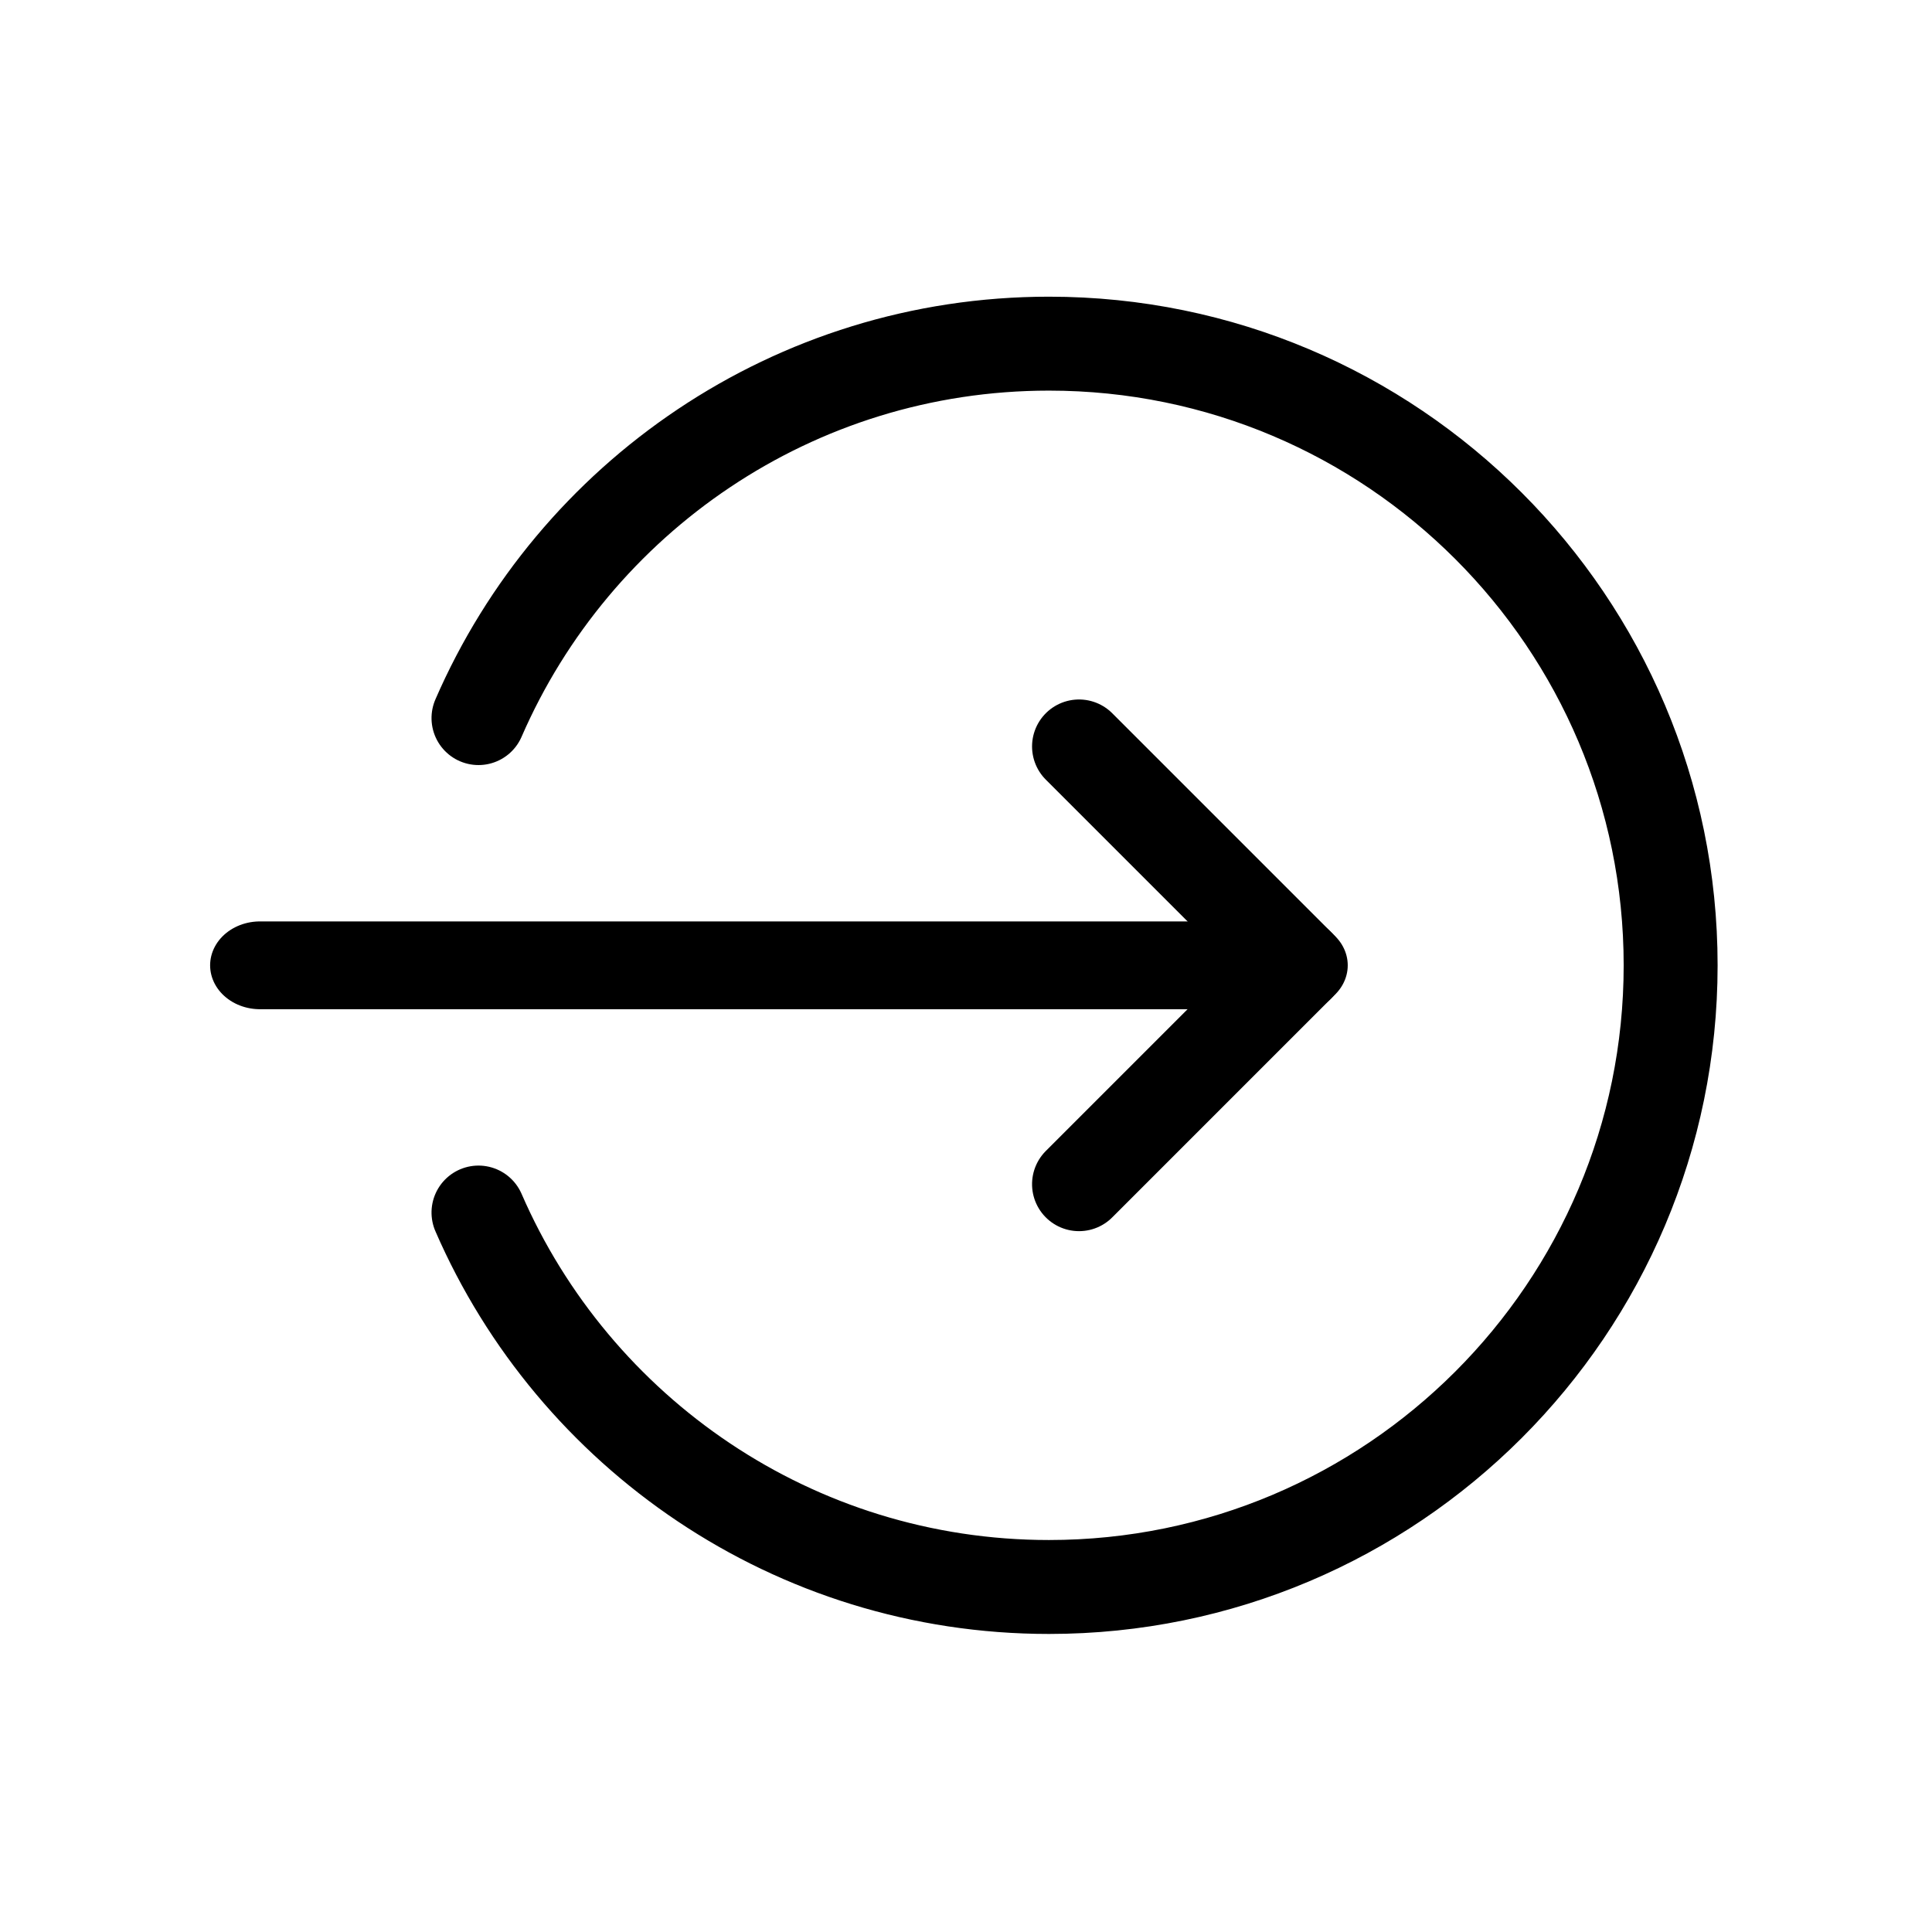
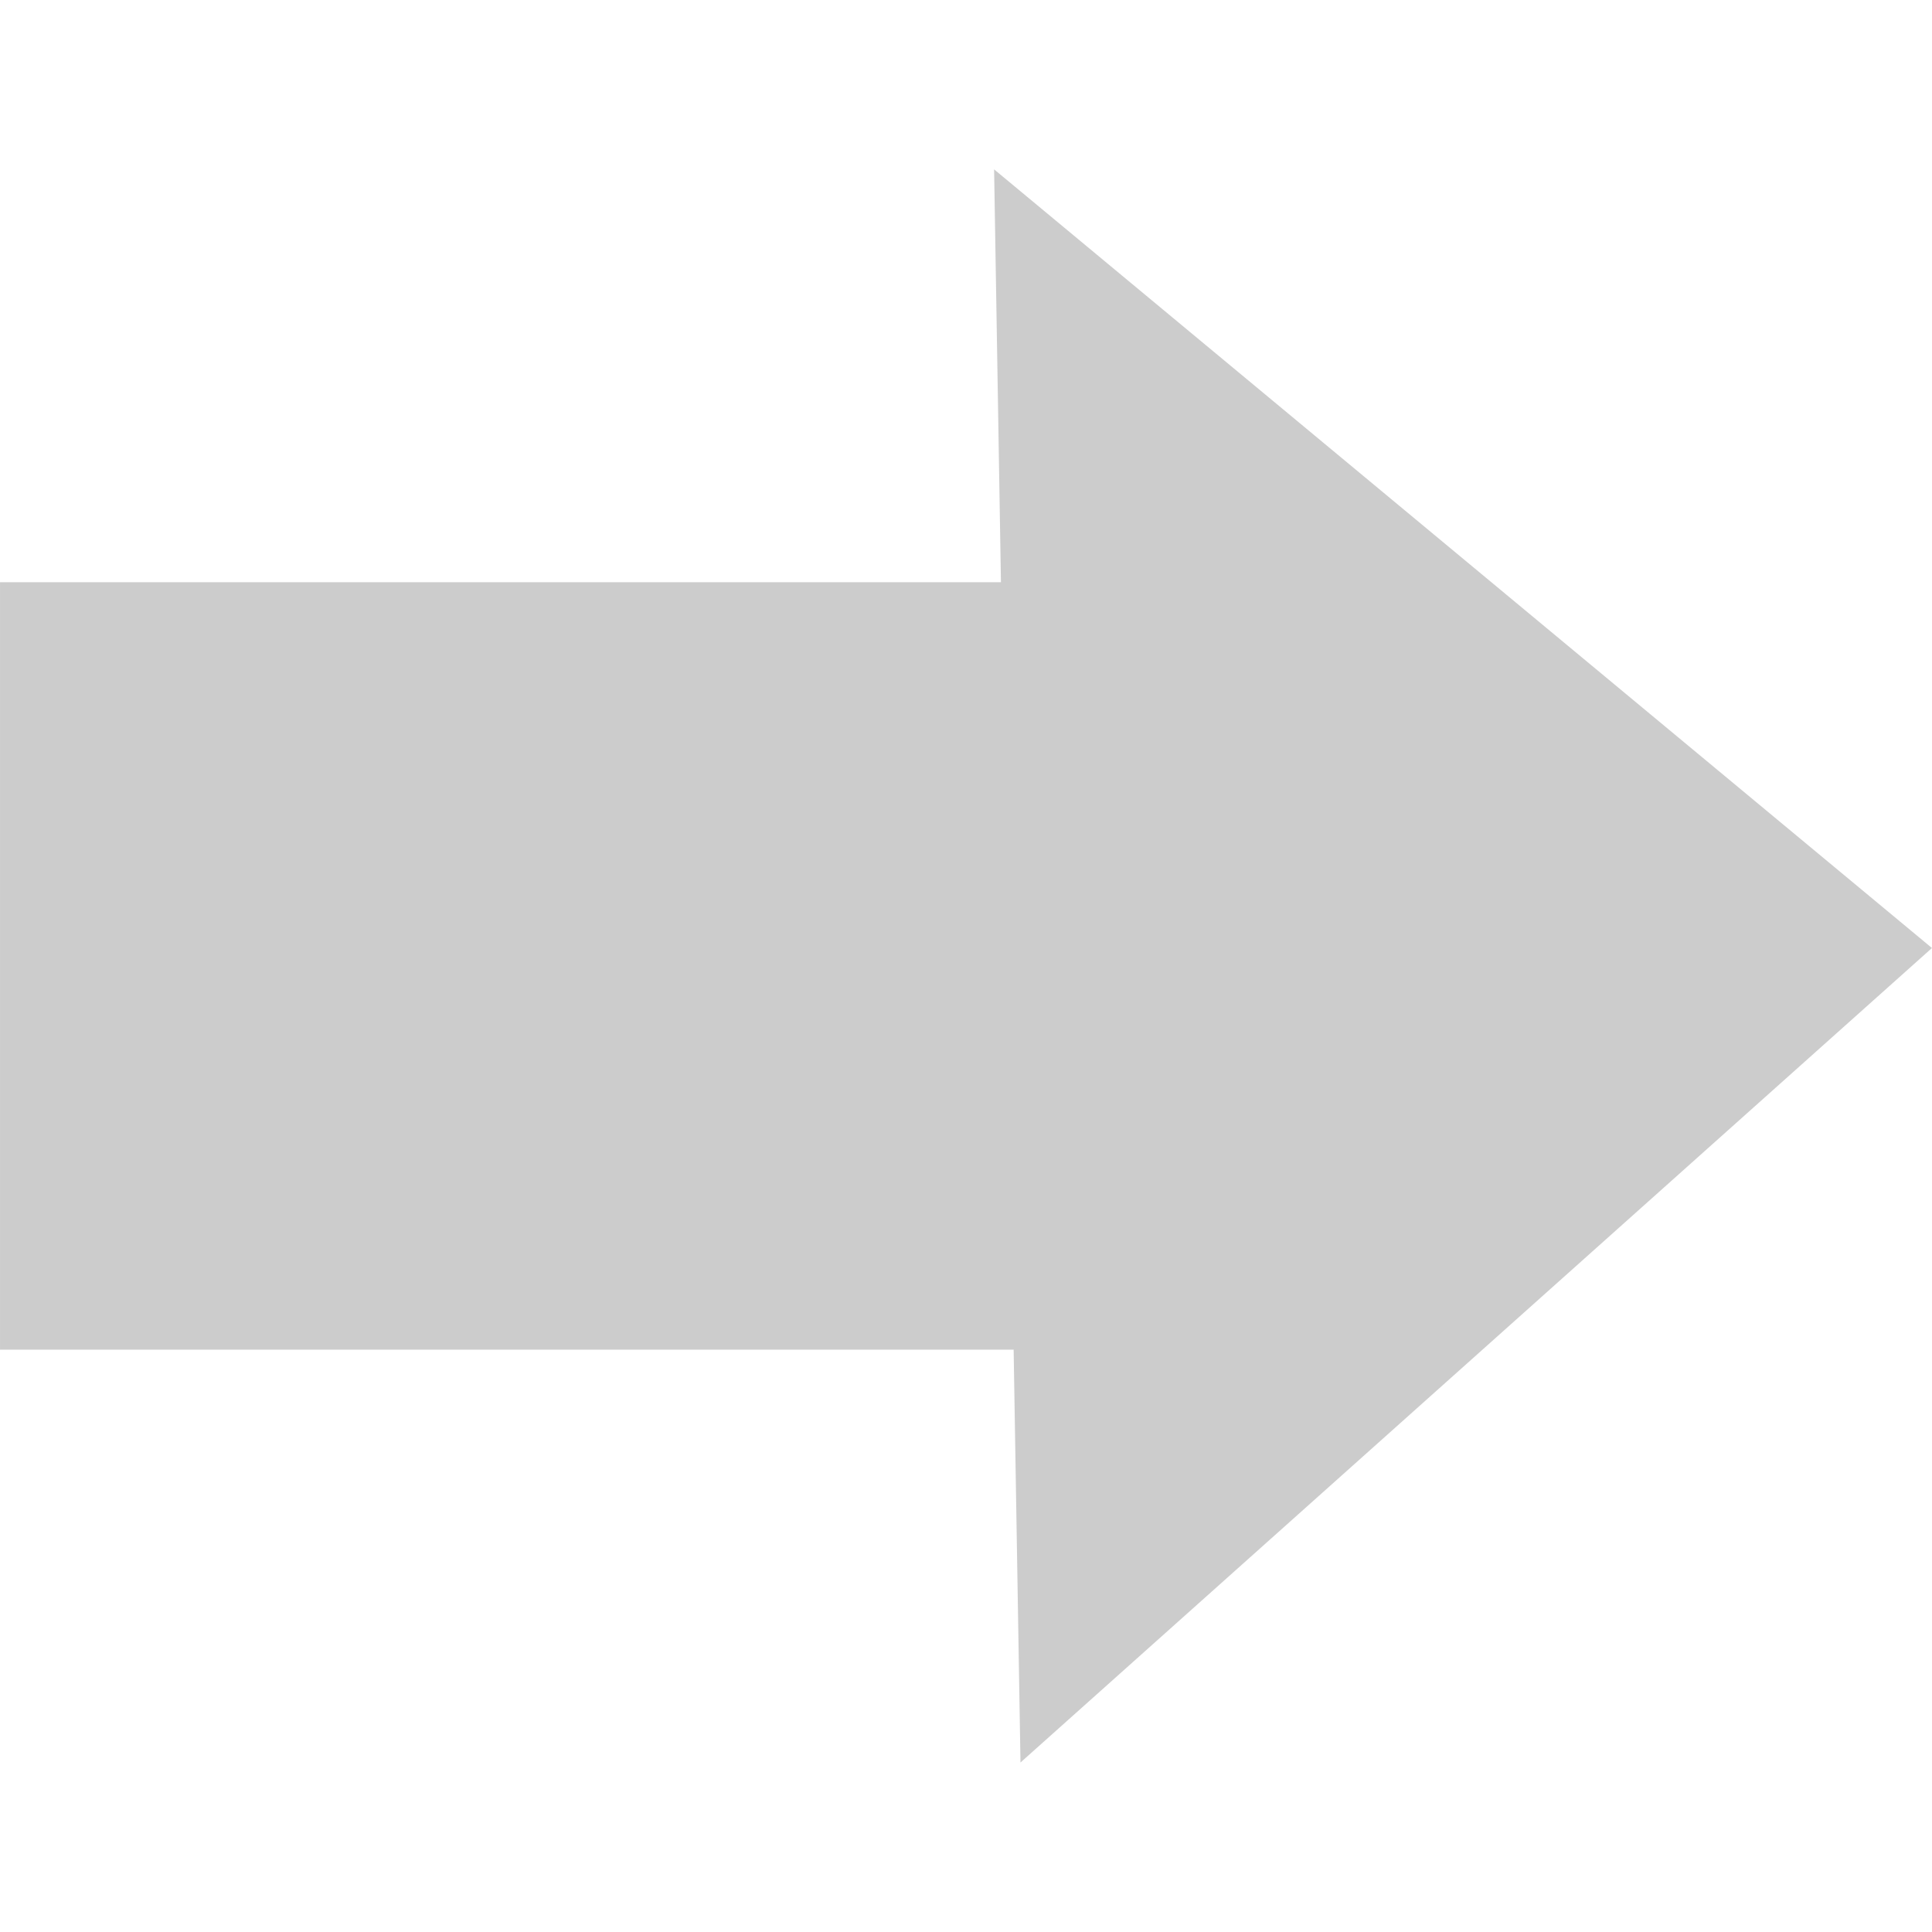
- <svg xmlns="http://www.w3.org/2000/svg" width="100%" height="100%" viewBox="0 0 857 857" version="1.1" xml:space="preserve" style="fill-rule:evenodd;clip-rule:evenodd;stroke-linecap:round;stroke-linejoin:round;stroke-miterlimit:1.5;">
-   <g transform="matrix(1,0,0,1,-742.535,-1656.65)">
-     <g transform="matrix(0.370769,0,0,0.370769,769.005,1513.84)">
-       <g transform="matrix(6.12323e-17,-1,1,6.12323e-17,-325.867,2754.26)">
-         <path d="M1509.97,826.927C1773.47,941.391 1957.95,1204.05 1957.95,1509.45C1957.95,1919.94 1624.68,2253.2 1214.2,2253.2C803.709,2253.2 470.446,1919.94 470.446,1509.45C470.446,1204.05 654.919,941.391 918.418,826.927" style="fill:none;stroke:black;stroke-width:112.38px;" />
-       </g>
-       <g transform="matrix(1,0,0,1,0,61.1567)">
-         <g transform="matrix(1.13554,0,0,1,44.6151,-46.1129)">
-           <path d="M171.738,1525.02L1265.27,1525.02" style="fill:none;stroke:black;stroke-width:105.04px;" />
-         </g>
-         <g transform="matrix(1,0,0,1,-523.34,881.086)">
-           <path d="M1742.87,335.965L2004.73,597.821" style="fill:none;stroke:black;stroke-width:112.38px;" />
-         </g>
-         <g transform="matrix(6.12323e-17,-1,1,6.12323e-17,883.564,3483.63)">
-           <path d="M1742.87,335.965L2004.73,597.821" style="fill:none;stroke:black;stroke-width:112.38px;" />
-         </g>
+ <svg xmlns="http://www.w3.org/2000/svg" width="100%" height="100%" viewBox="0 0 386 386" version="1.1" xml:space="preserve" style="fill-rule:evenodd;clip-rule:evenodd;stroke-linejoin:round;stroke-miterlimit:2;">
+   <g transform="matrix(1,0,0,1,-2775.59,-2767.56)">
+     <g transform="matrix(0.4279,0,0,0.4279,509.813,626.429)">
+       <g transform="matrix(2.337,0,0,2.337,4605.05,4313.75)">
+         <rect x="295.276" y="295.276" width="385.986" height="385.986" style="fill:none;" />
      </g>
    </g>
-     <g transform="matrix(1,0,0,1,83.3176,-418.426)">
-       <rect x="659.217" y="2075.08" width="856.382" height="856.382" style="fill:none;" />
+     <g transform="matrix(0.4279,0,0,0.4279,509.813,626.429)">
+       <g transform="matrix(1.94925,0,0,2.109,-327.069,1313.05)">
+         <path d="M3124.04,1878.91L3122.4,1787.5L3347.05,1959.89L3128.72,2140.21L3127.08,2048.81L2884.28,2048.81L2884.28,1878.91L3124.04,1878.91Z" style="fill:rgb(204,204,204);" />
+       </g>
    </g>
  </g>
</svg>
